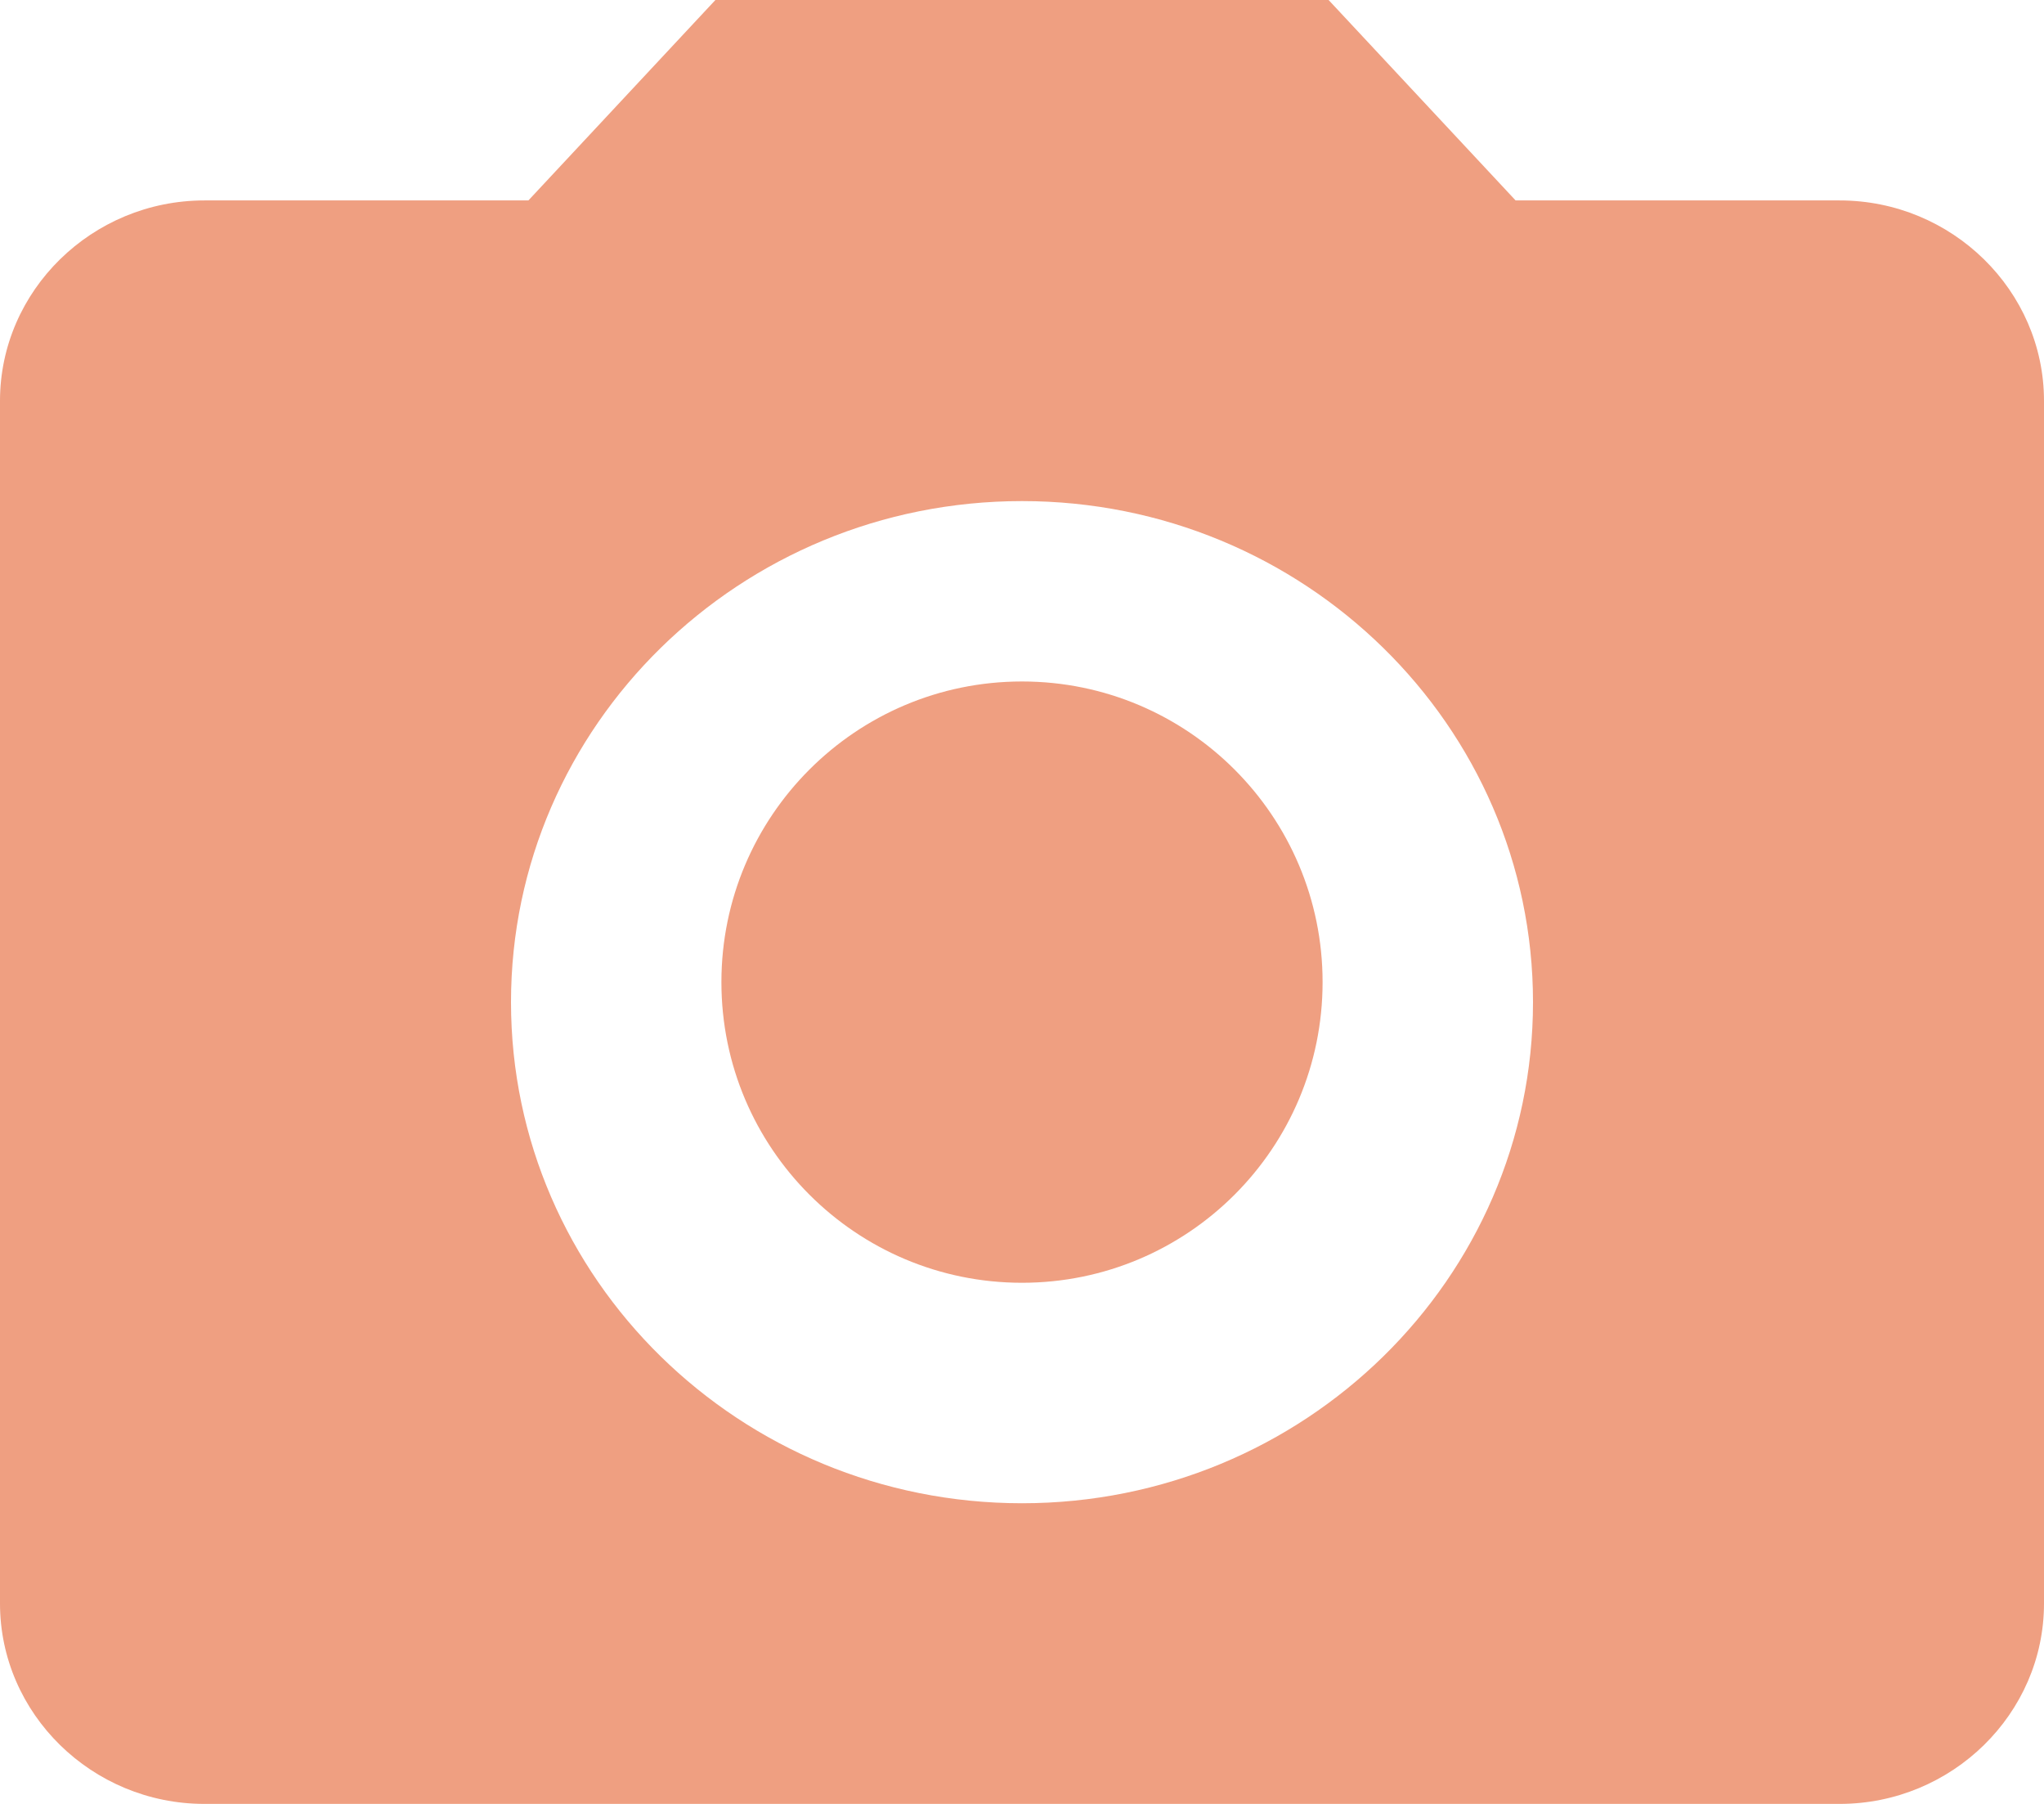
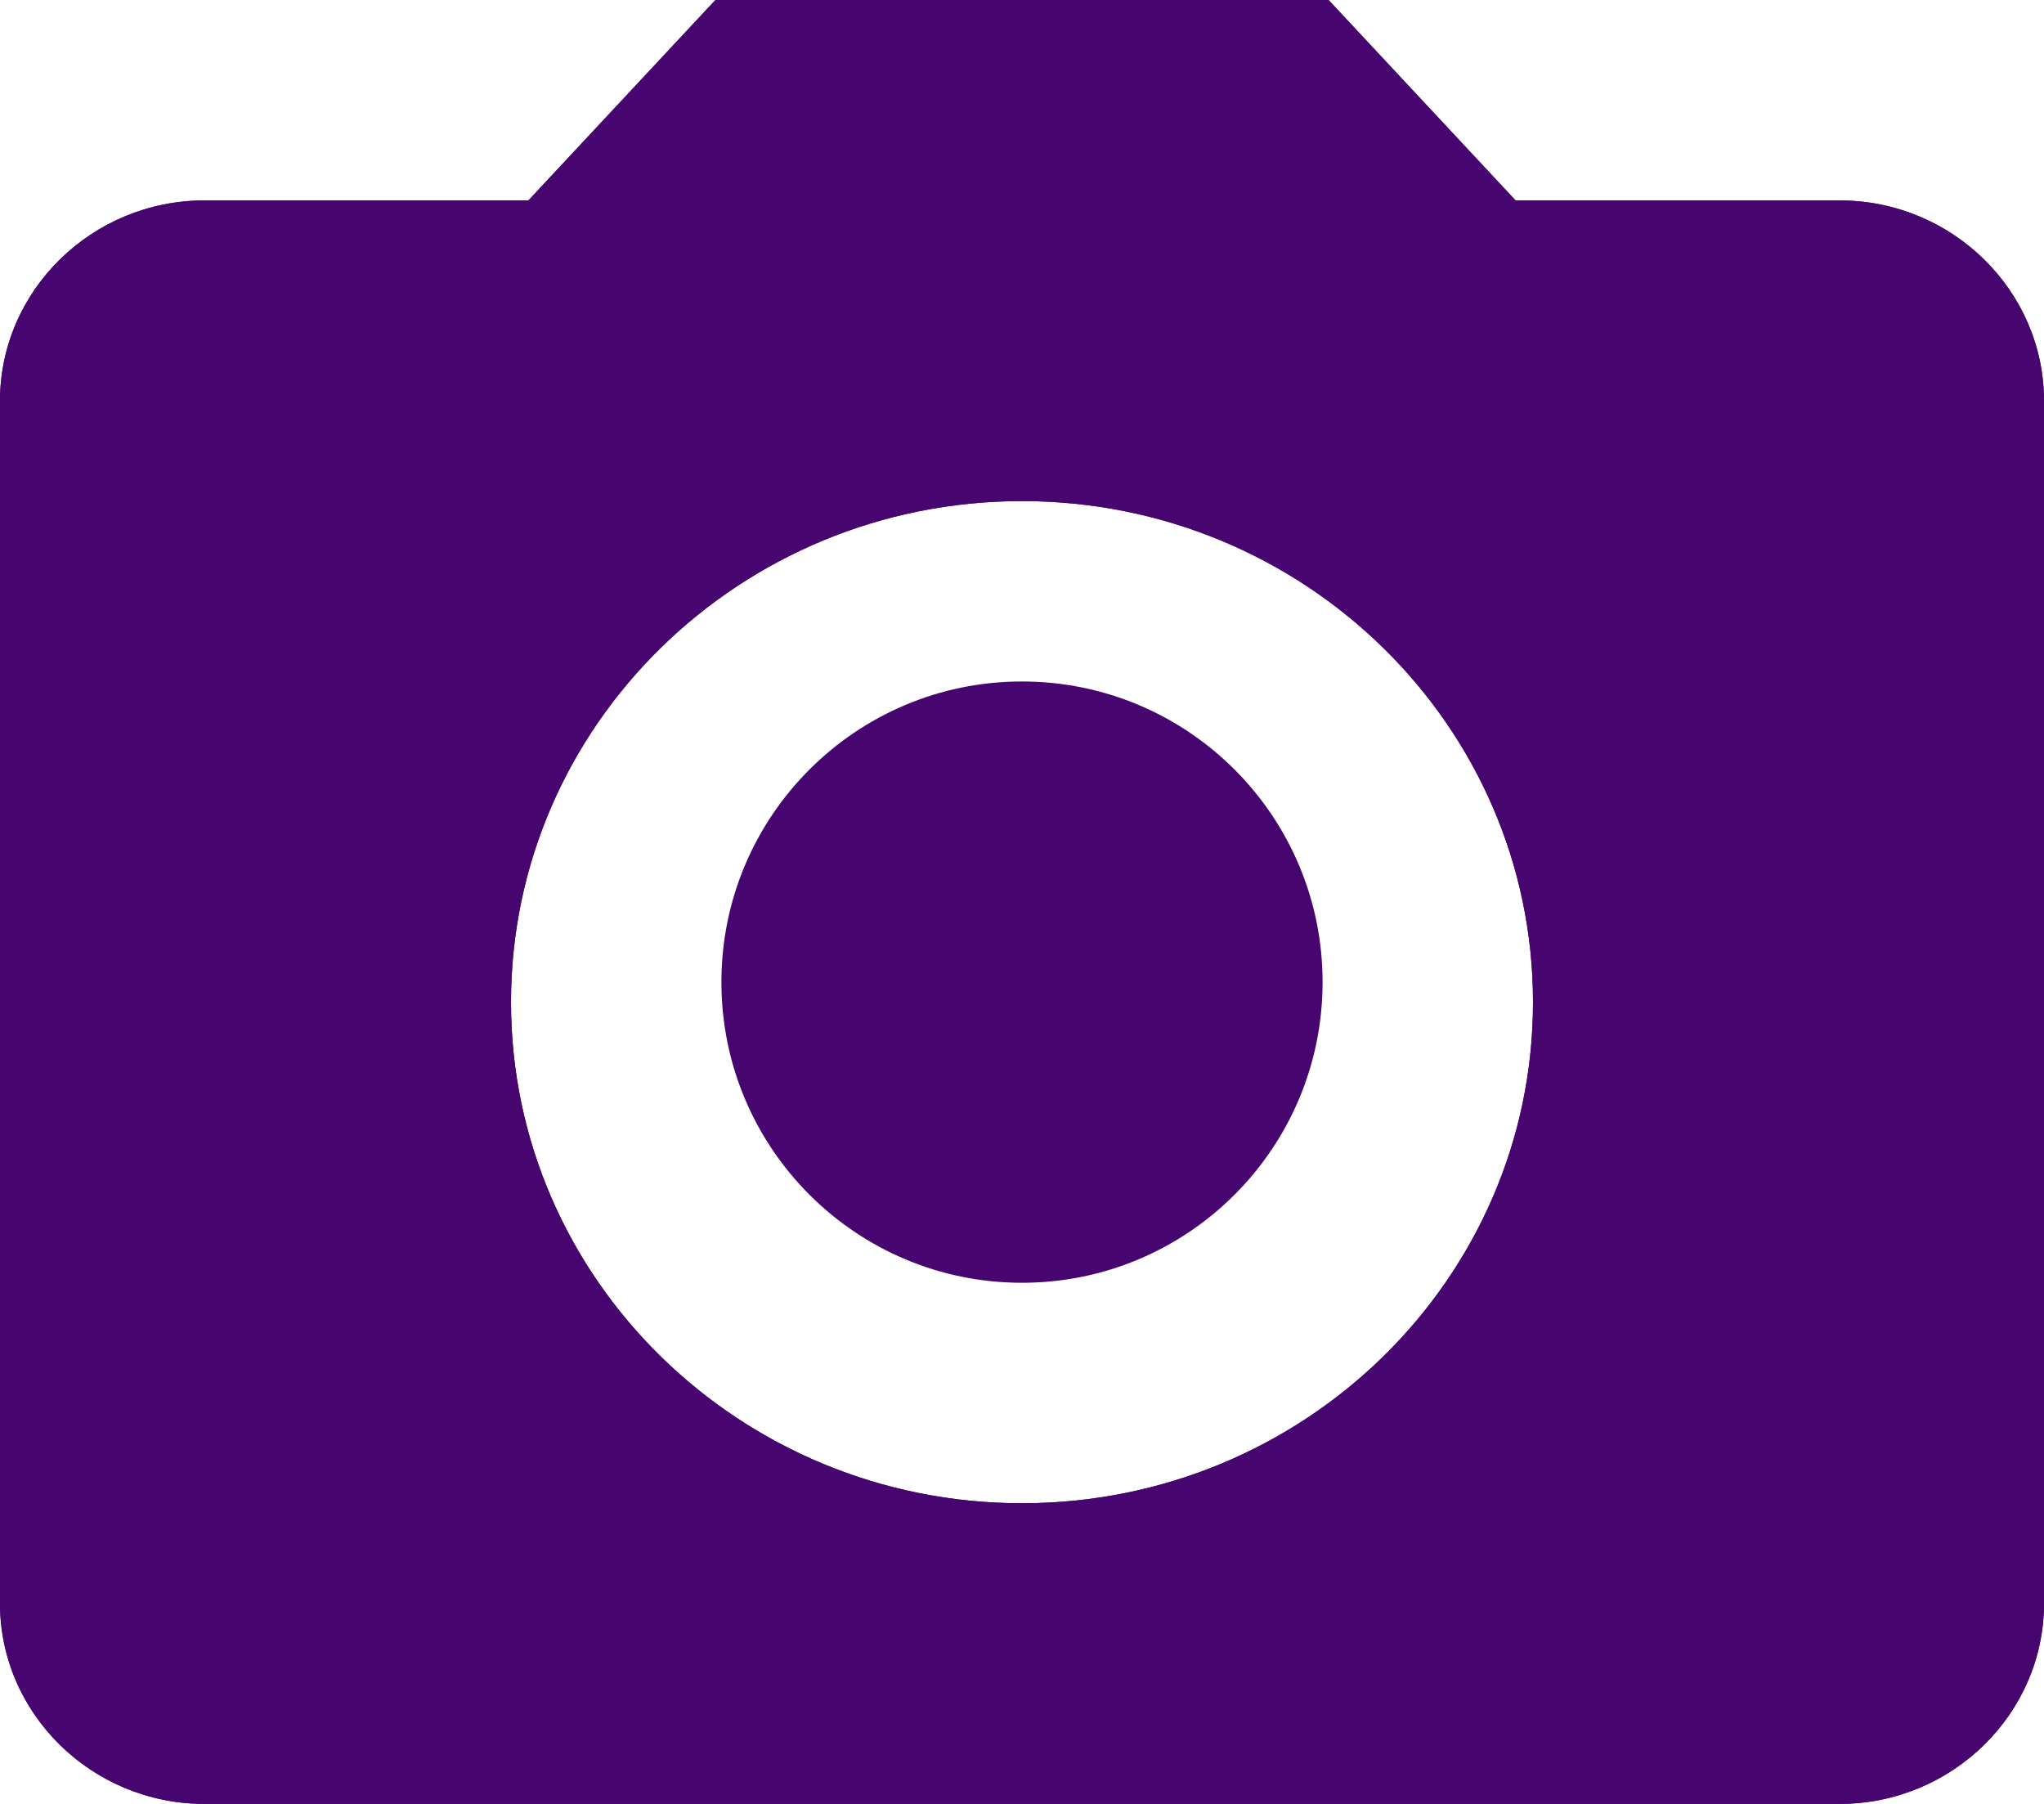
<svg xmlns="http://www.w3.org/2000/svg" width="51" height="45" viewBox="0 0 51 45" fill="none">
-   <path d="M25.5 32C29.642 32 33 28.642 33 24.5C33 20.358 29.642 17 25.5 17C21.358 17 18 20.358 18 24.5C18 28.642 21.358 32 25.5 32Z" fill="#EF9F81" />
-   <path d="M17.85 0L13.184 5H5.1C2.295 5 0 7.25 0 10V40C0 42.75 2.295 45 5.1 45H45.9C48.705 45 51 42.75 51 40V10C51 7.25 48.705 5 45.9 5H37.816L33.15 0H17.85ZM25.5 37.5C18.462 37.5 12.75 31.9 12.75 25C12.75 18.1 18.462 12.5 25.5 12.5C32.538 12.5 38.25 18.1 38.25 25C38.25 31.9 32.538 37.5 25.5 37.5Z" fill="#EF9F81" />
+   <path d="M25.5 32C29.642 32 33 28.642 33 24.5C33 20.358 29.642 17 25.5 17C21.358 17 18 20.358 18 24.5C18 28.642 21.358 32 25.5 32Z" fill="#470570" />
+   <path d="M17.85 0L13.184 5H5.1C2.295 5 0 7.25 0 10V40C0 42.75 2.295 45 5.1 45H45.9C48.705 45 51 42.75 51 40V10C51 7.25 48.705 5 45.9 5H37.816L33.15 0H17.85ZM25.5 37.5C18.462 37.5 12.75 31.9 12.75 25C12.75 18.1 18.462 12.5 25.5 12.5C32.538 12.5 38.25 18.1 38.25 25C38.25 31.9 32.538 37.5 25.5 37.5Z" fill="#470570" />
+   <path d="M17.85 0L13.184 5H5.1C2.295 5 0 7.25 0 10V40C0 42.75 2.295 45 5.1 45H45.9C48.705 45 51 42.75 51 40V10C51 7.25 48.705 5 45.9 5H37.816L33.15 0H17.85ZM25.5 37.5C18.462 37.5 12.75 31.9 12.75 25C12.75 18.1 18.462 12.5 25.5 12.5C32.538 12.5 38.25 18.1 38.25 25C38.25 31.9 32.538 37.5 25.5 37.5Z" fill="#470570" />
</svg>
